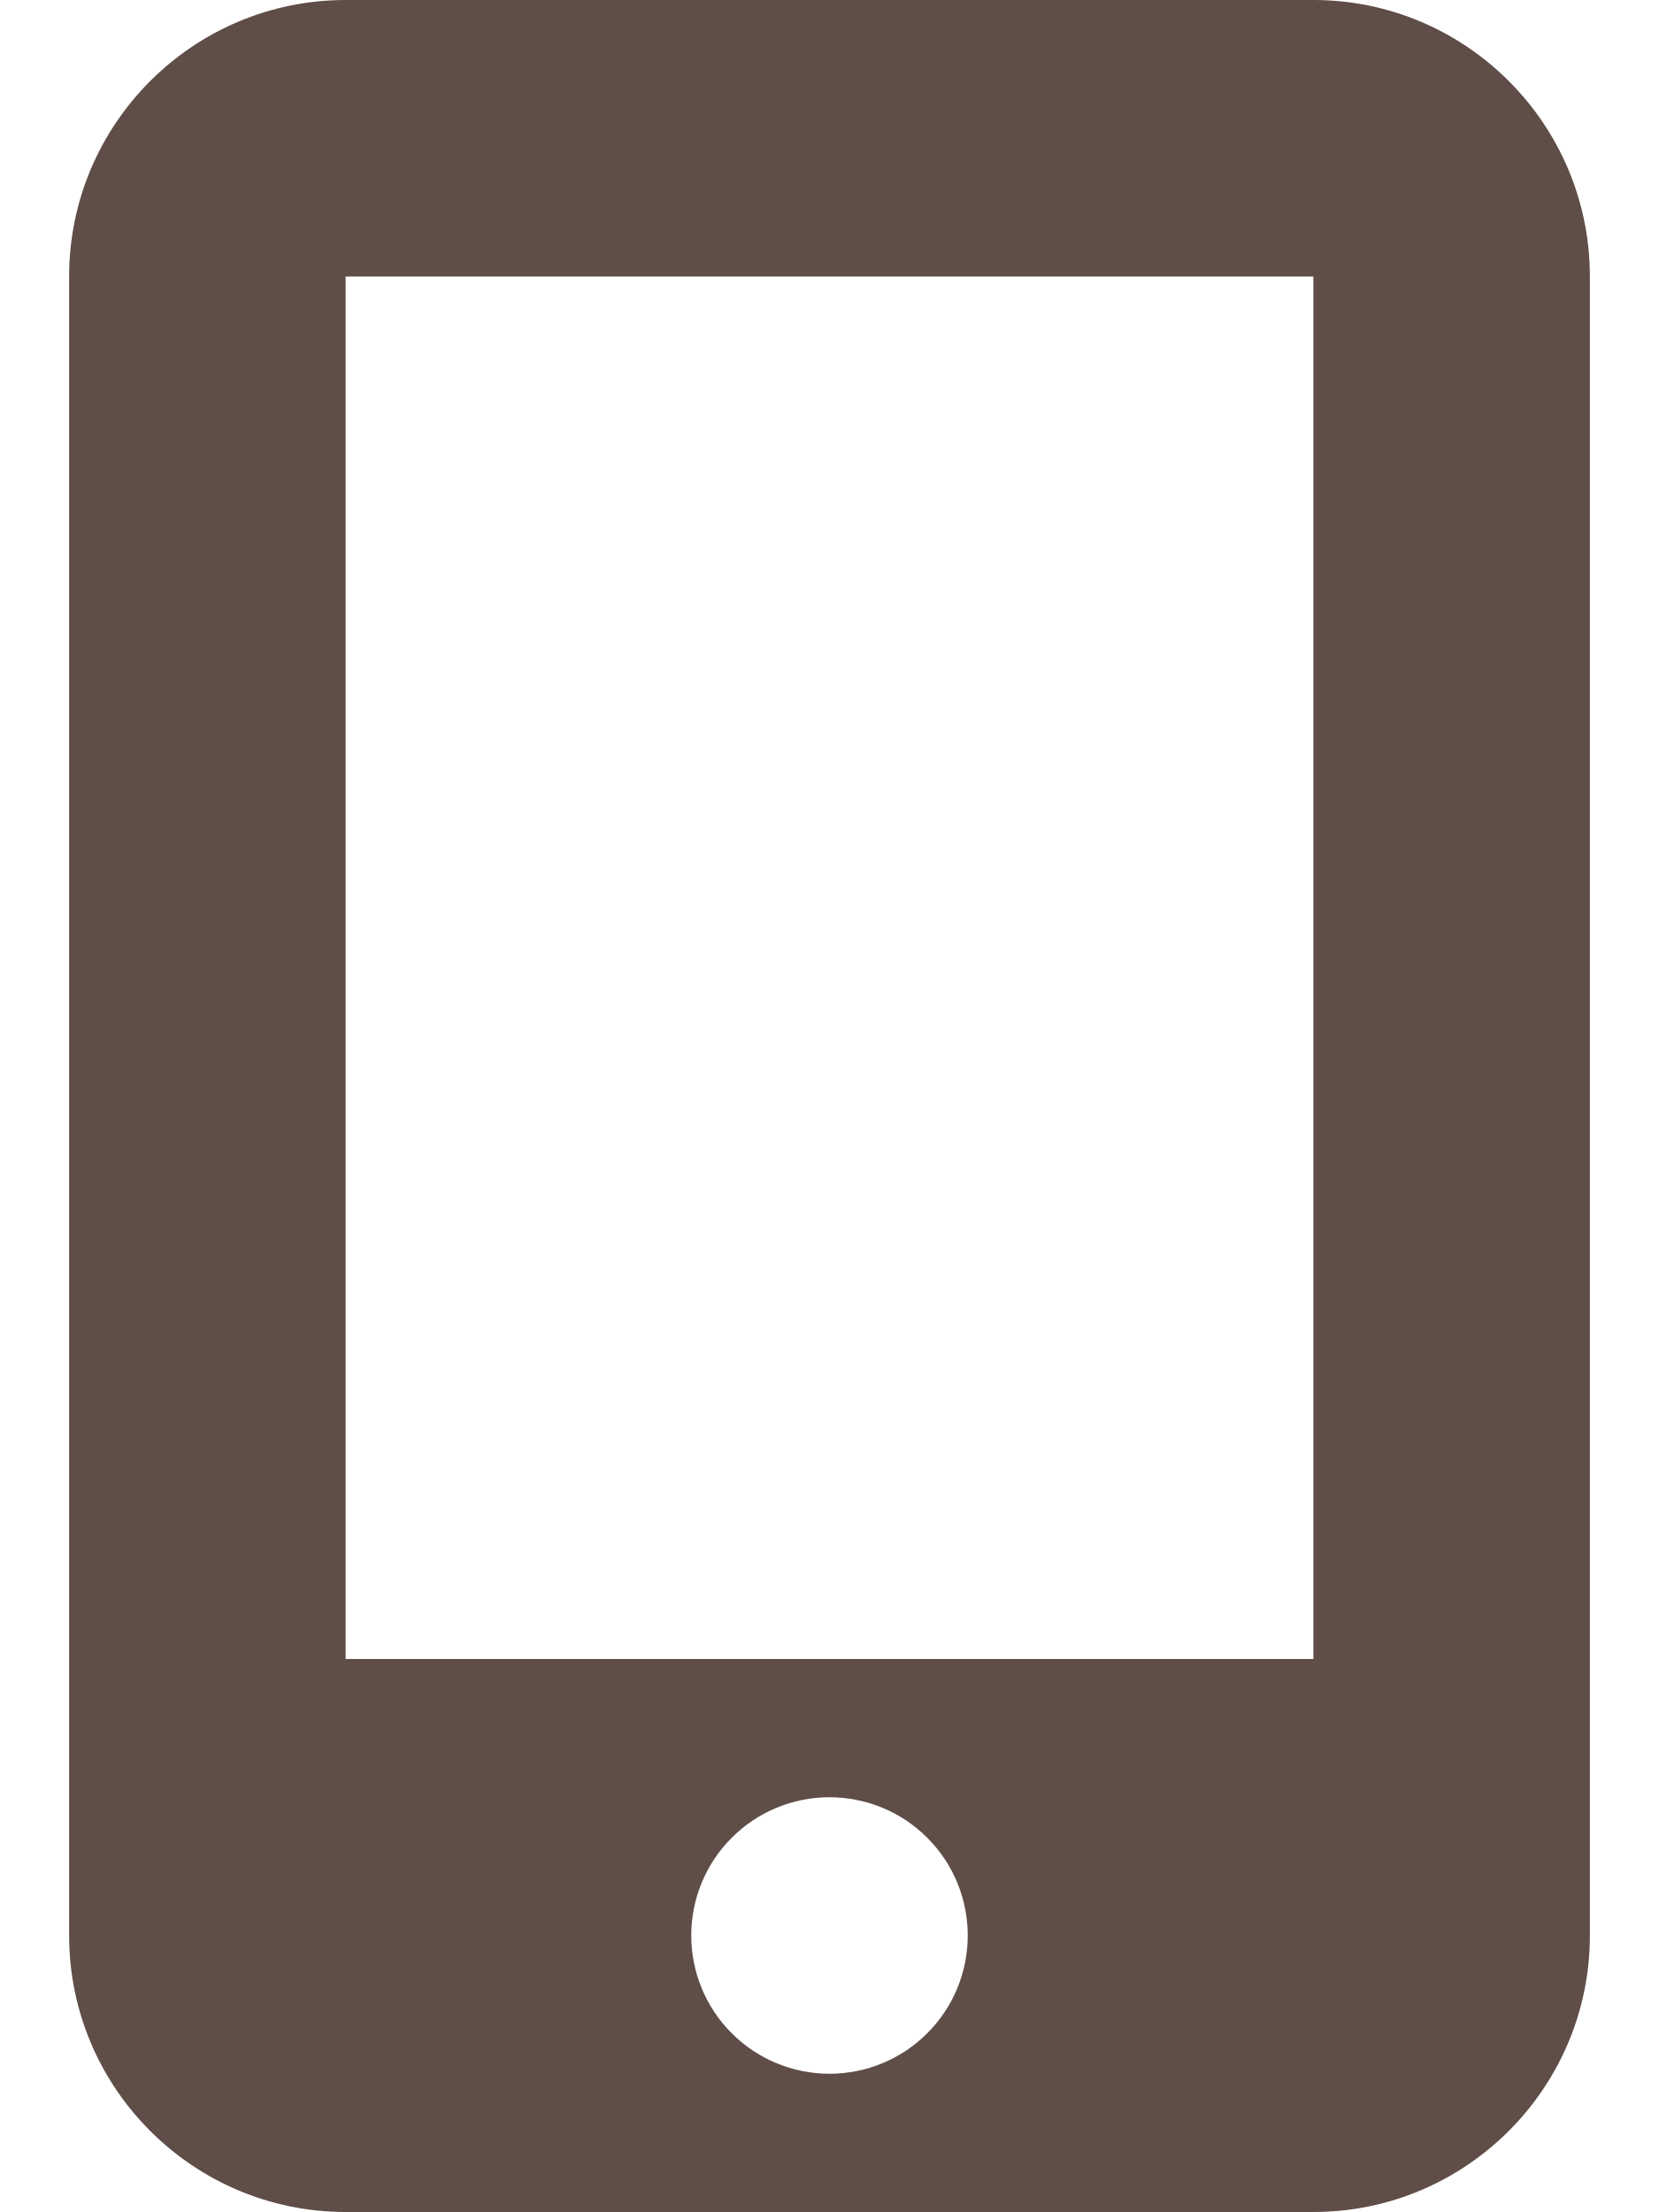
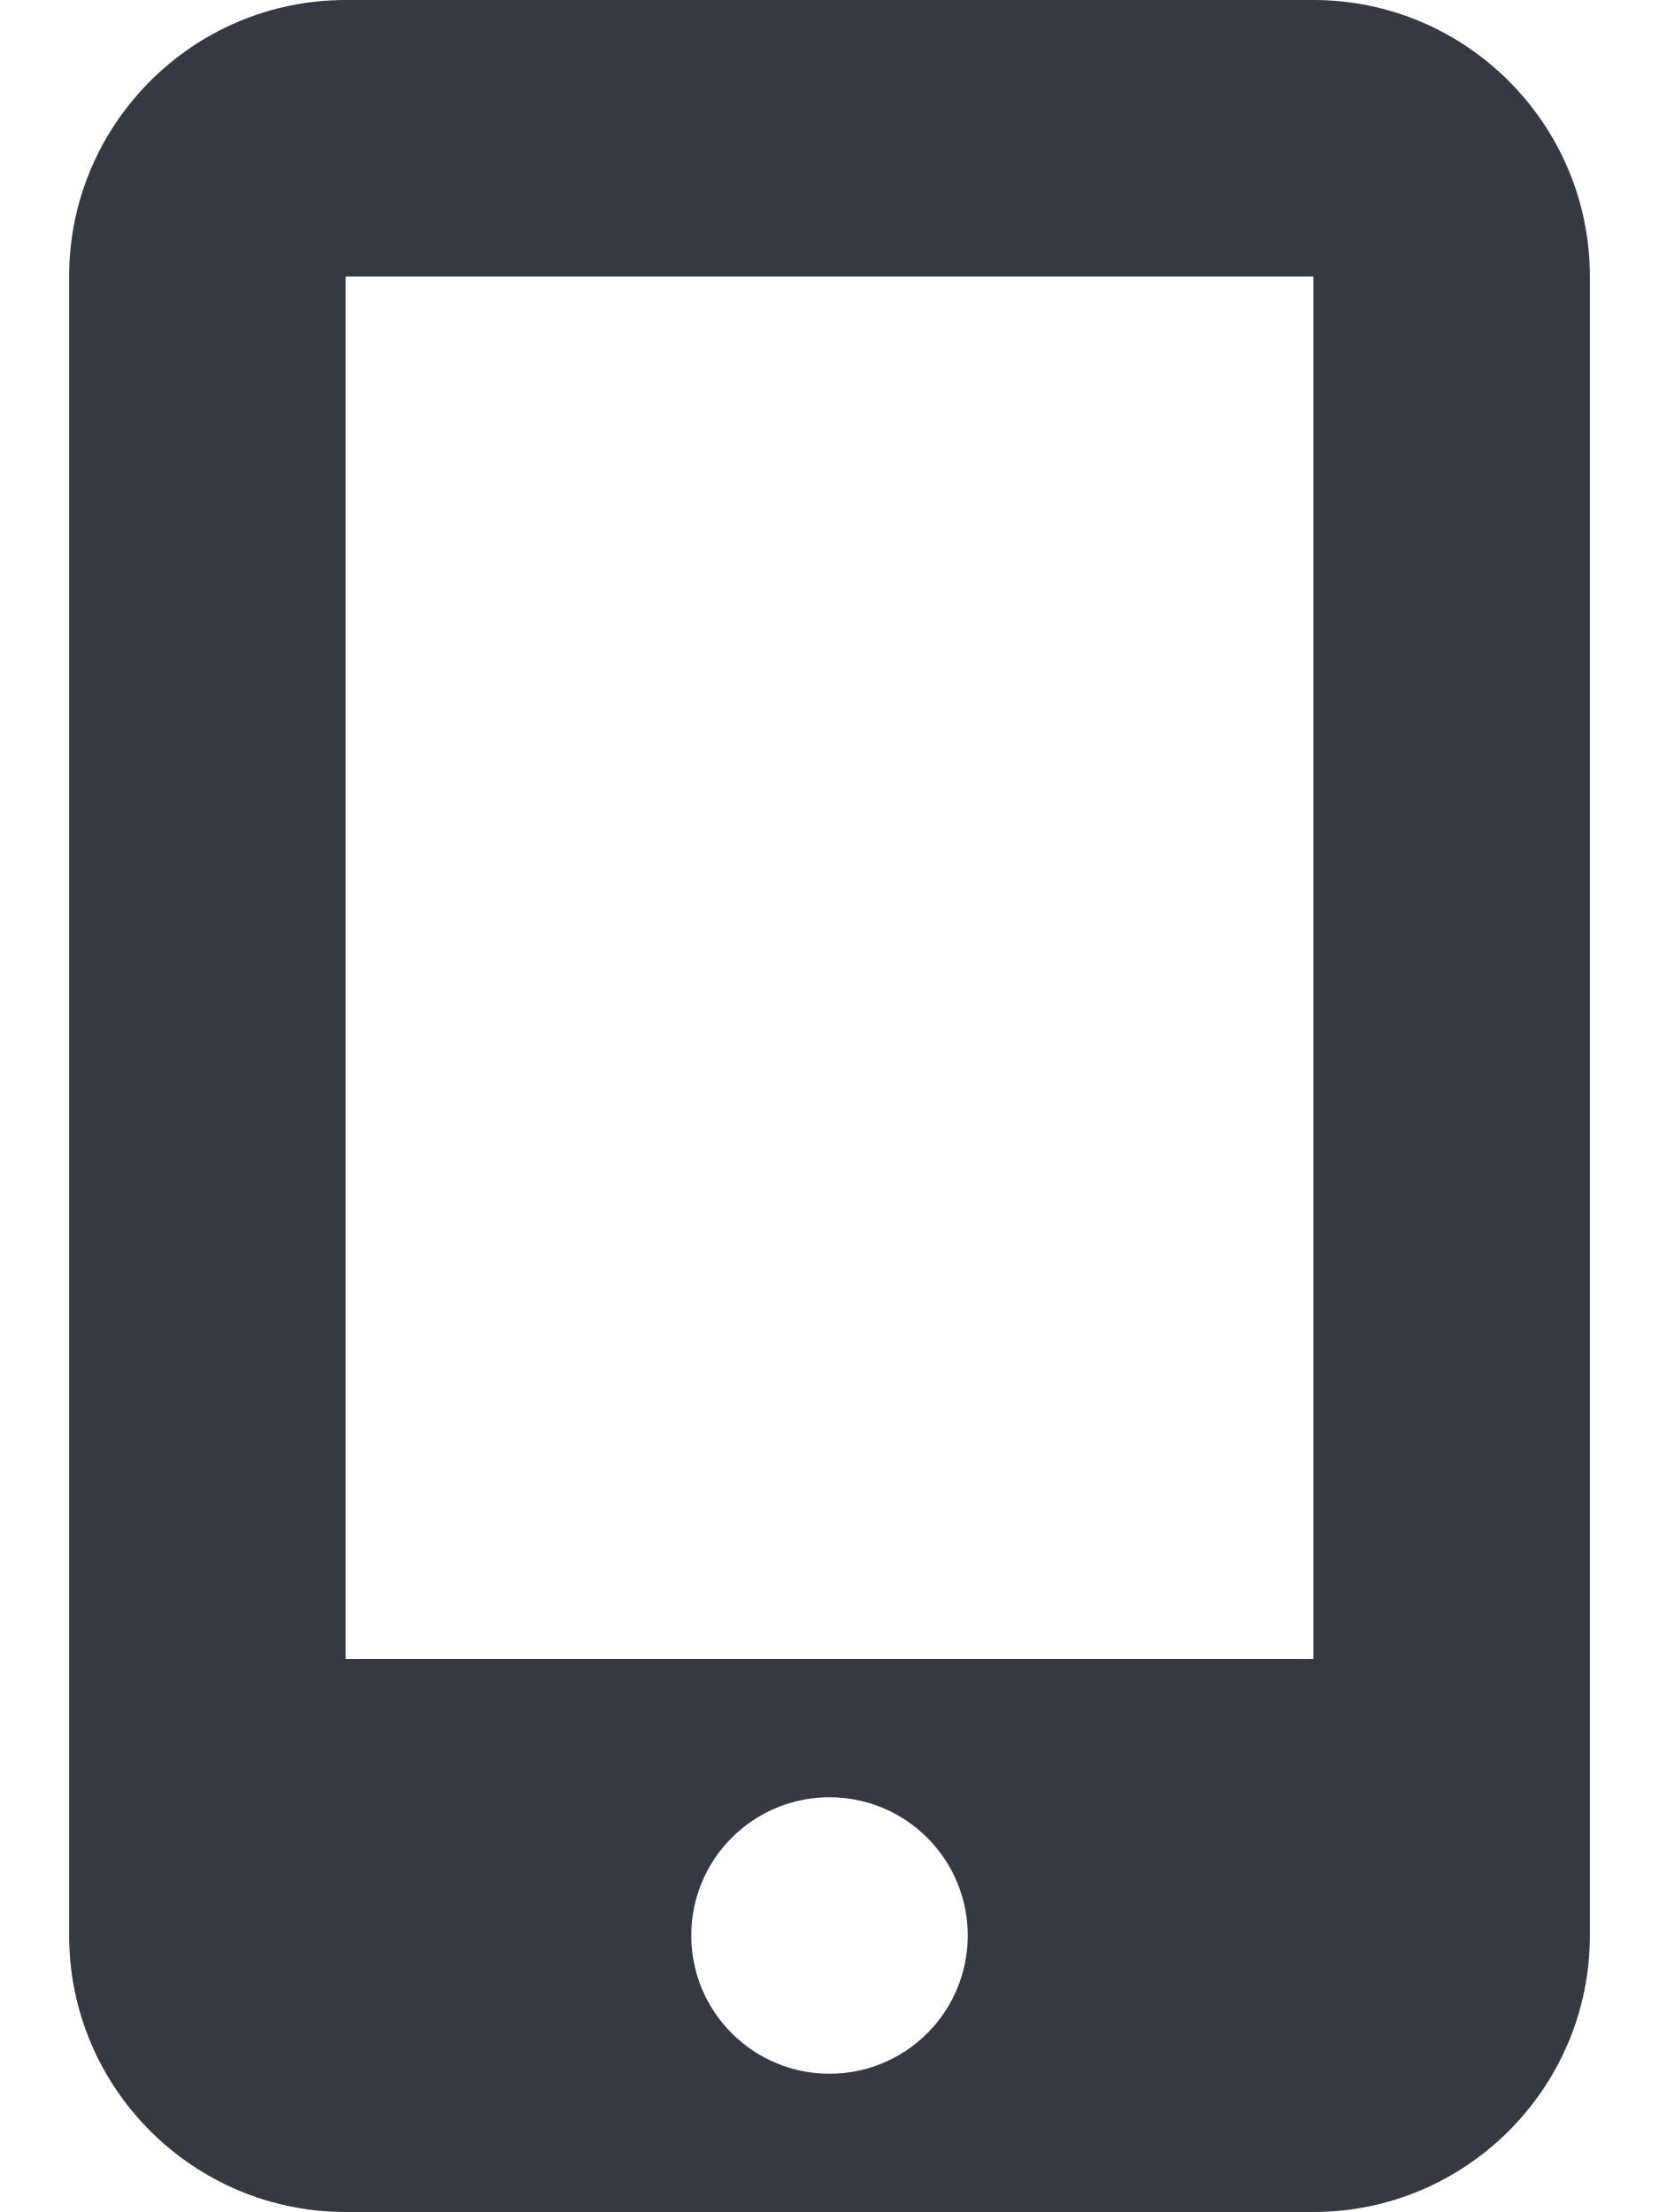
<svg xmlns="http://www.w3.org/2000/svg" preserveAspectRatio="none" overflow="visible" style="display: block;" width="12" height="16" viewBox="0 0 12 16" fill="none">
  <g id="Img">
-     <path id="Vector" d="M0.5 2C0.5 0.897 1.397 0 2.5 0H9.5C10.603 0 11.5 0.897 11.5 2V14C11.5 15.103 10.603 16 9.5 16H2.5C1.397 16 0.5 15.103 0.5 14V2ZM7 14C7 13.735 6.895 13.48 6.707 13.293C6.52 13.105 6.265 13 6 13C5.735 13 5.48 13.105 5.293 13.293C5.105 13.48 5 13.735 5 14C5 14.265 5.105 14.52 5.293 14.707C5.48 14.895 5.735 15 6 15C6.265 15 6.52 14.895 6.707 14.707C6.895 14.52 7 14.265 7 14ZM9.5 2H2.5V12H9.5V2Z" fill="#5F4D47" />
+     <path id="Vector" d="M0.5 2C0.5 0.897 1.397 0 2.5 0H9.5C10.603 0 11.5 0.897 11.5 2V14C11.5 15.103 10.603 16 9.5 16H2.5C1.397 16 0.5 15.103 0.5 14V2ZM7 14C7 13.735 6.895 13.48 6.707 13.293C6.52 13.105 6.265 13 6 13C5.735 13 5.48 13.105 5.293 13.293C5.105 13.48 5 13.735 5 14C5 14.265 5.105 14.52 5.293 14.707C5.48 14.895 5.735 15 6 15C6.265 15 6.52 14.895 6.707 14.707C6.895 14.52 7 14.265 7 14ZM9.5 2H2.5V12H9.5V2Z" fill="#343942" />
  </g>
</svg>
